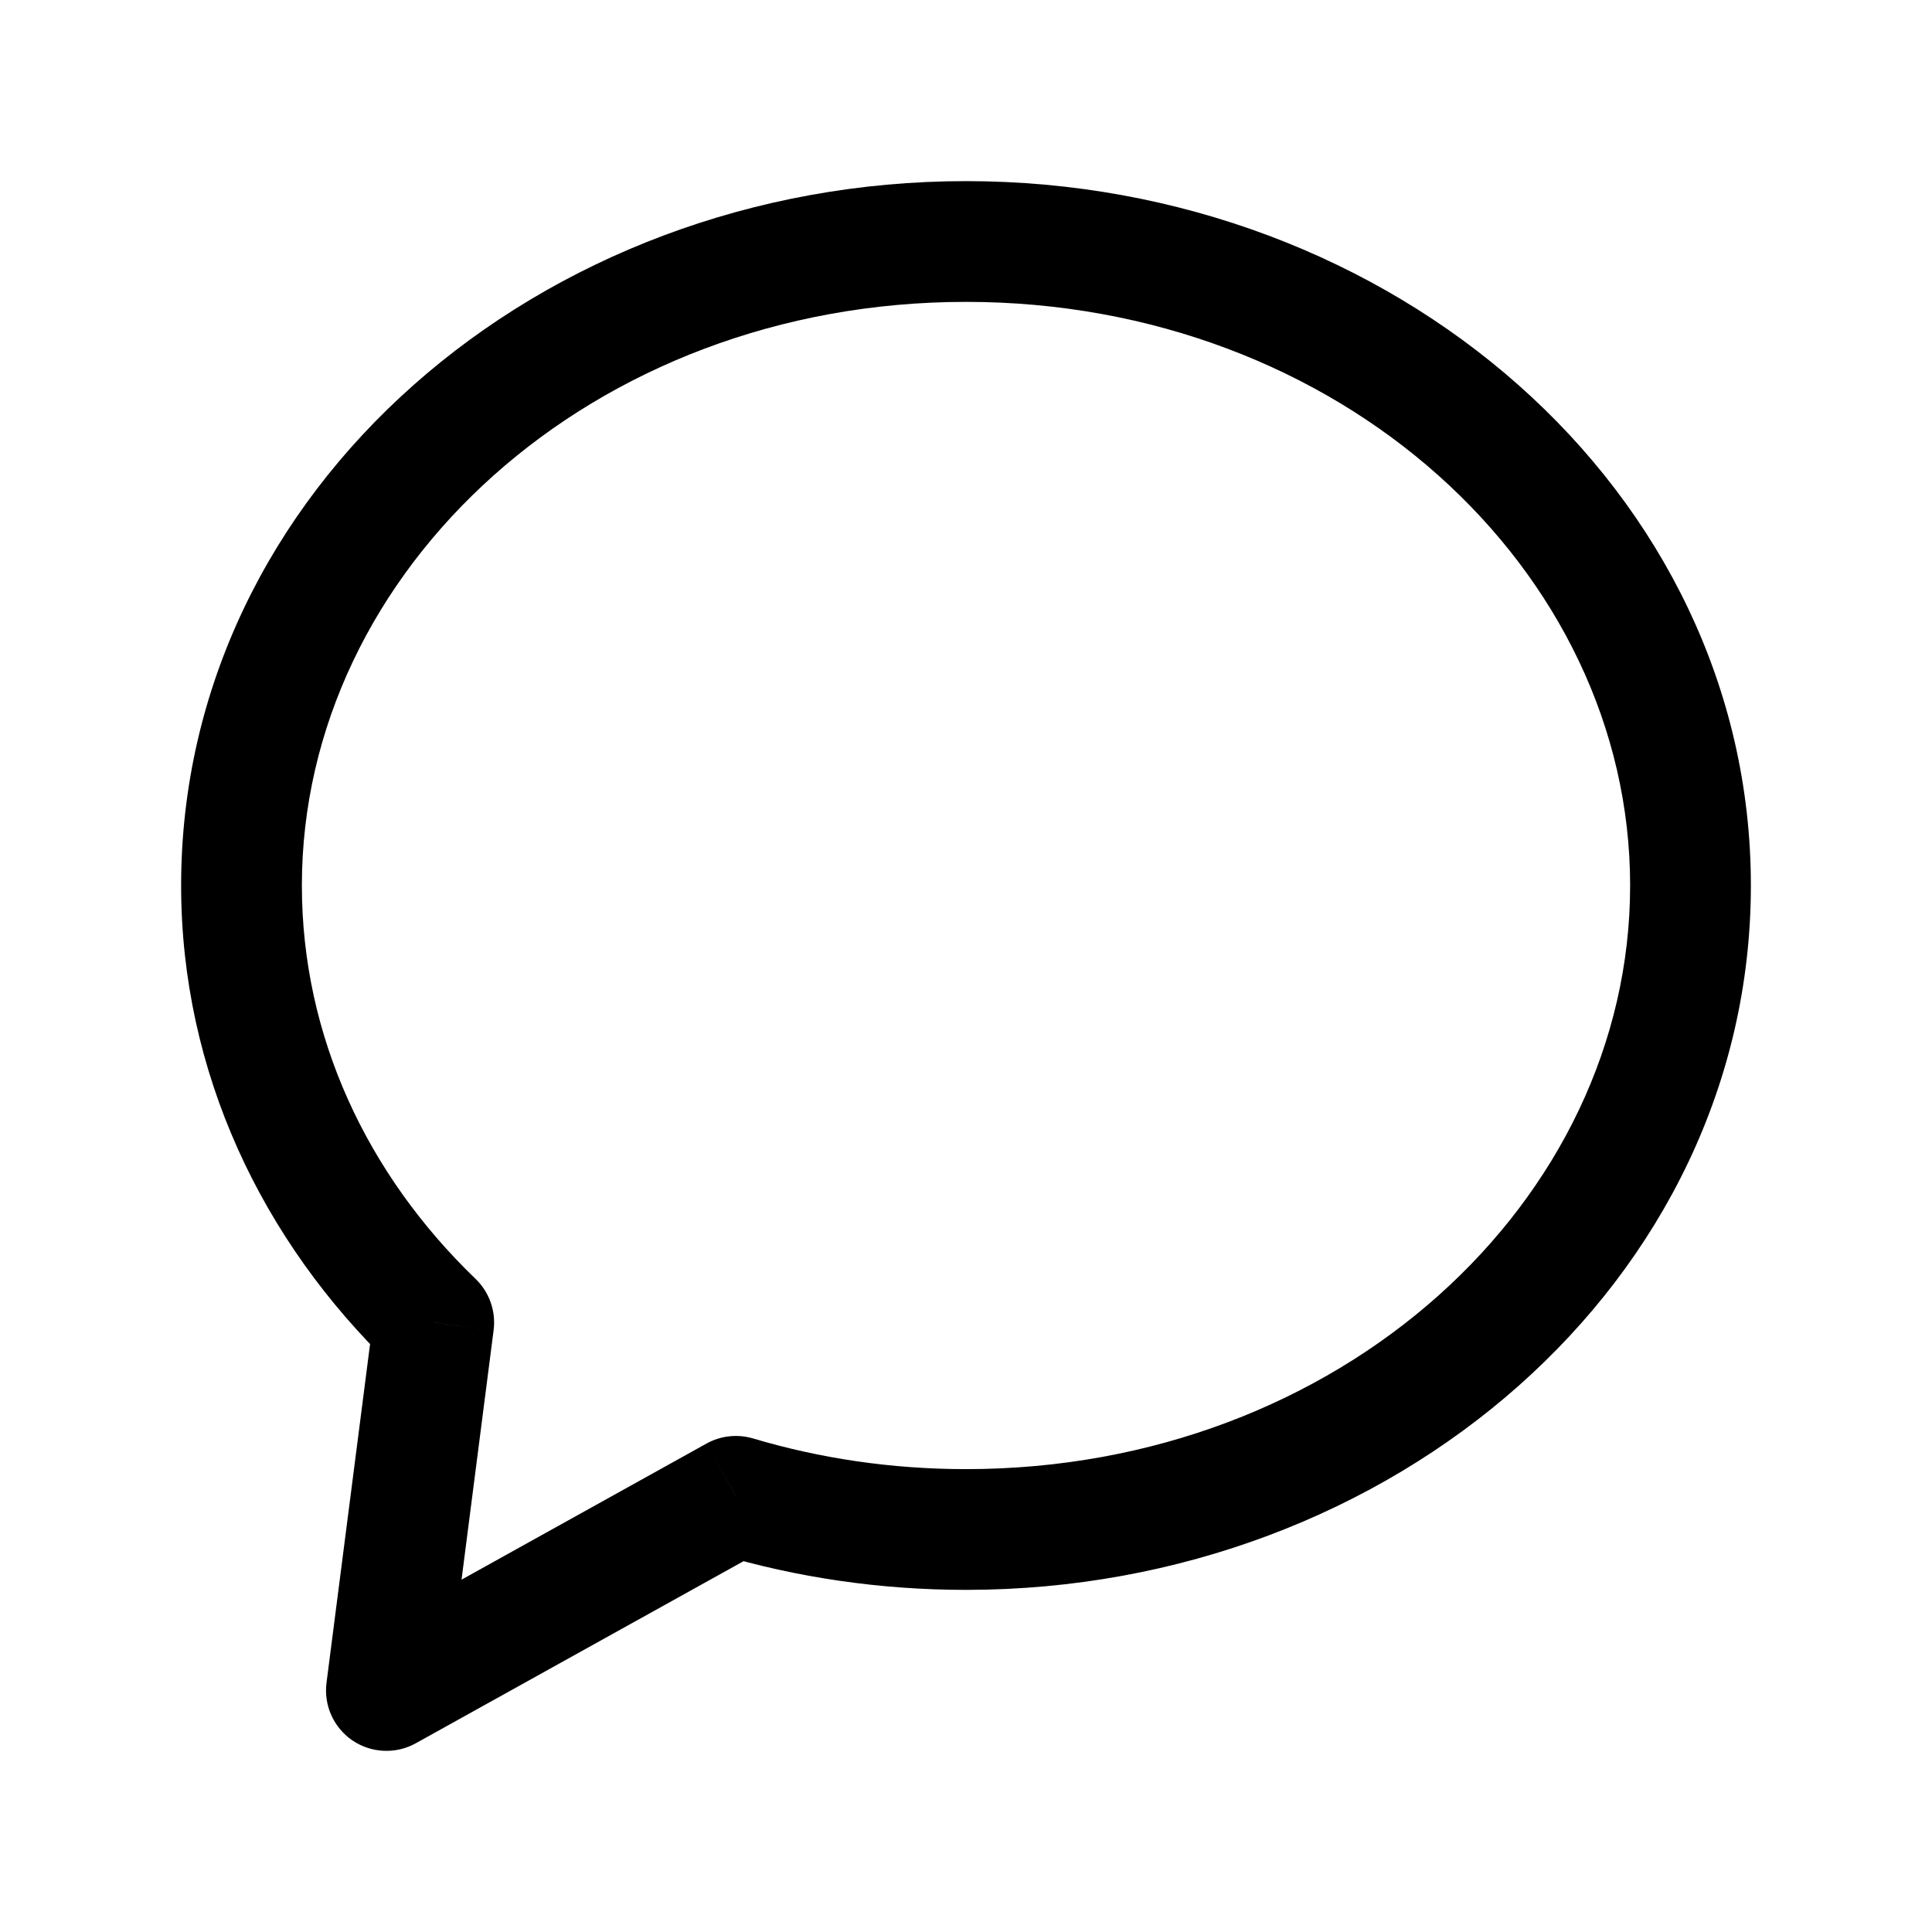
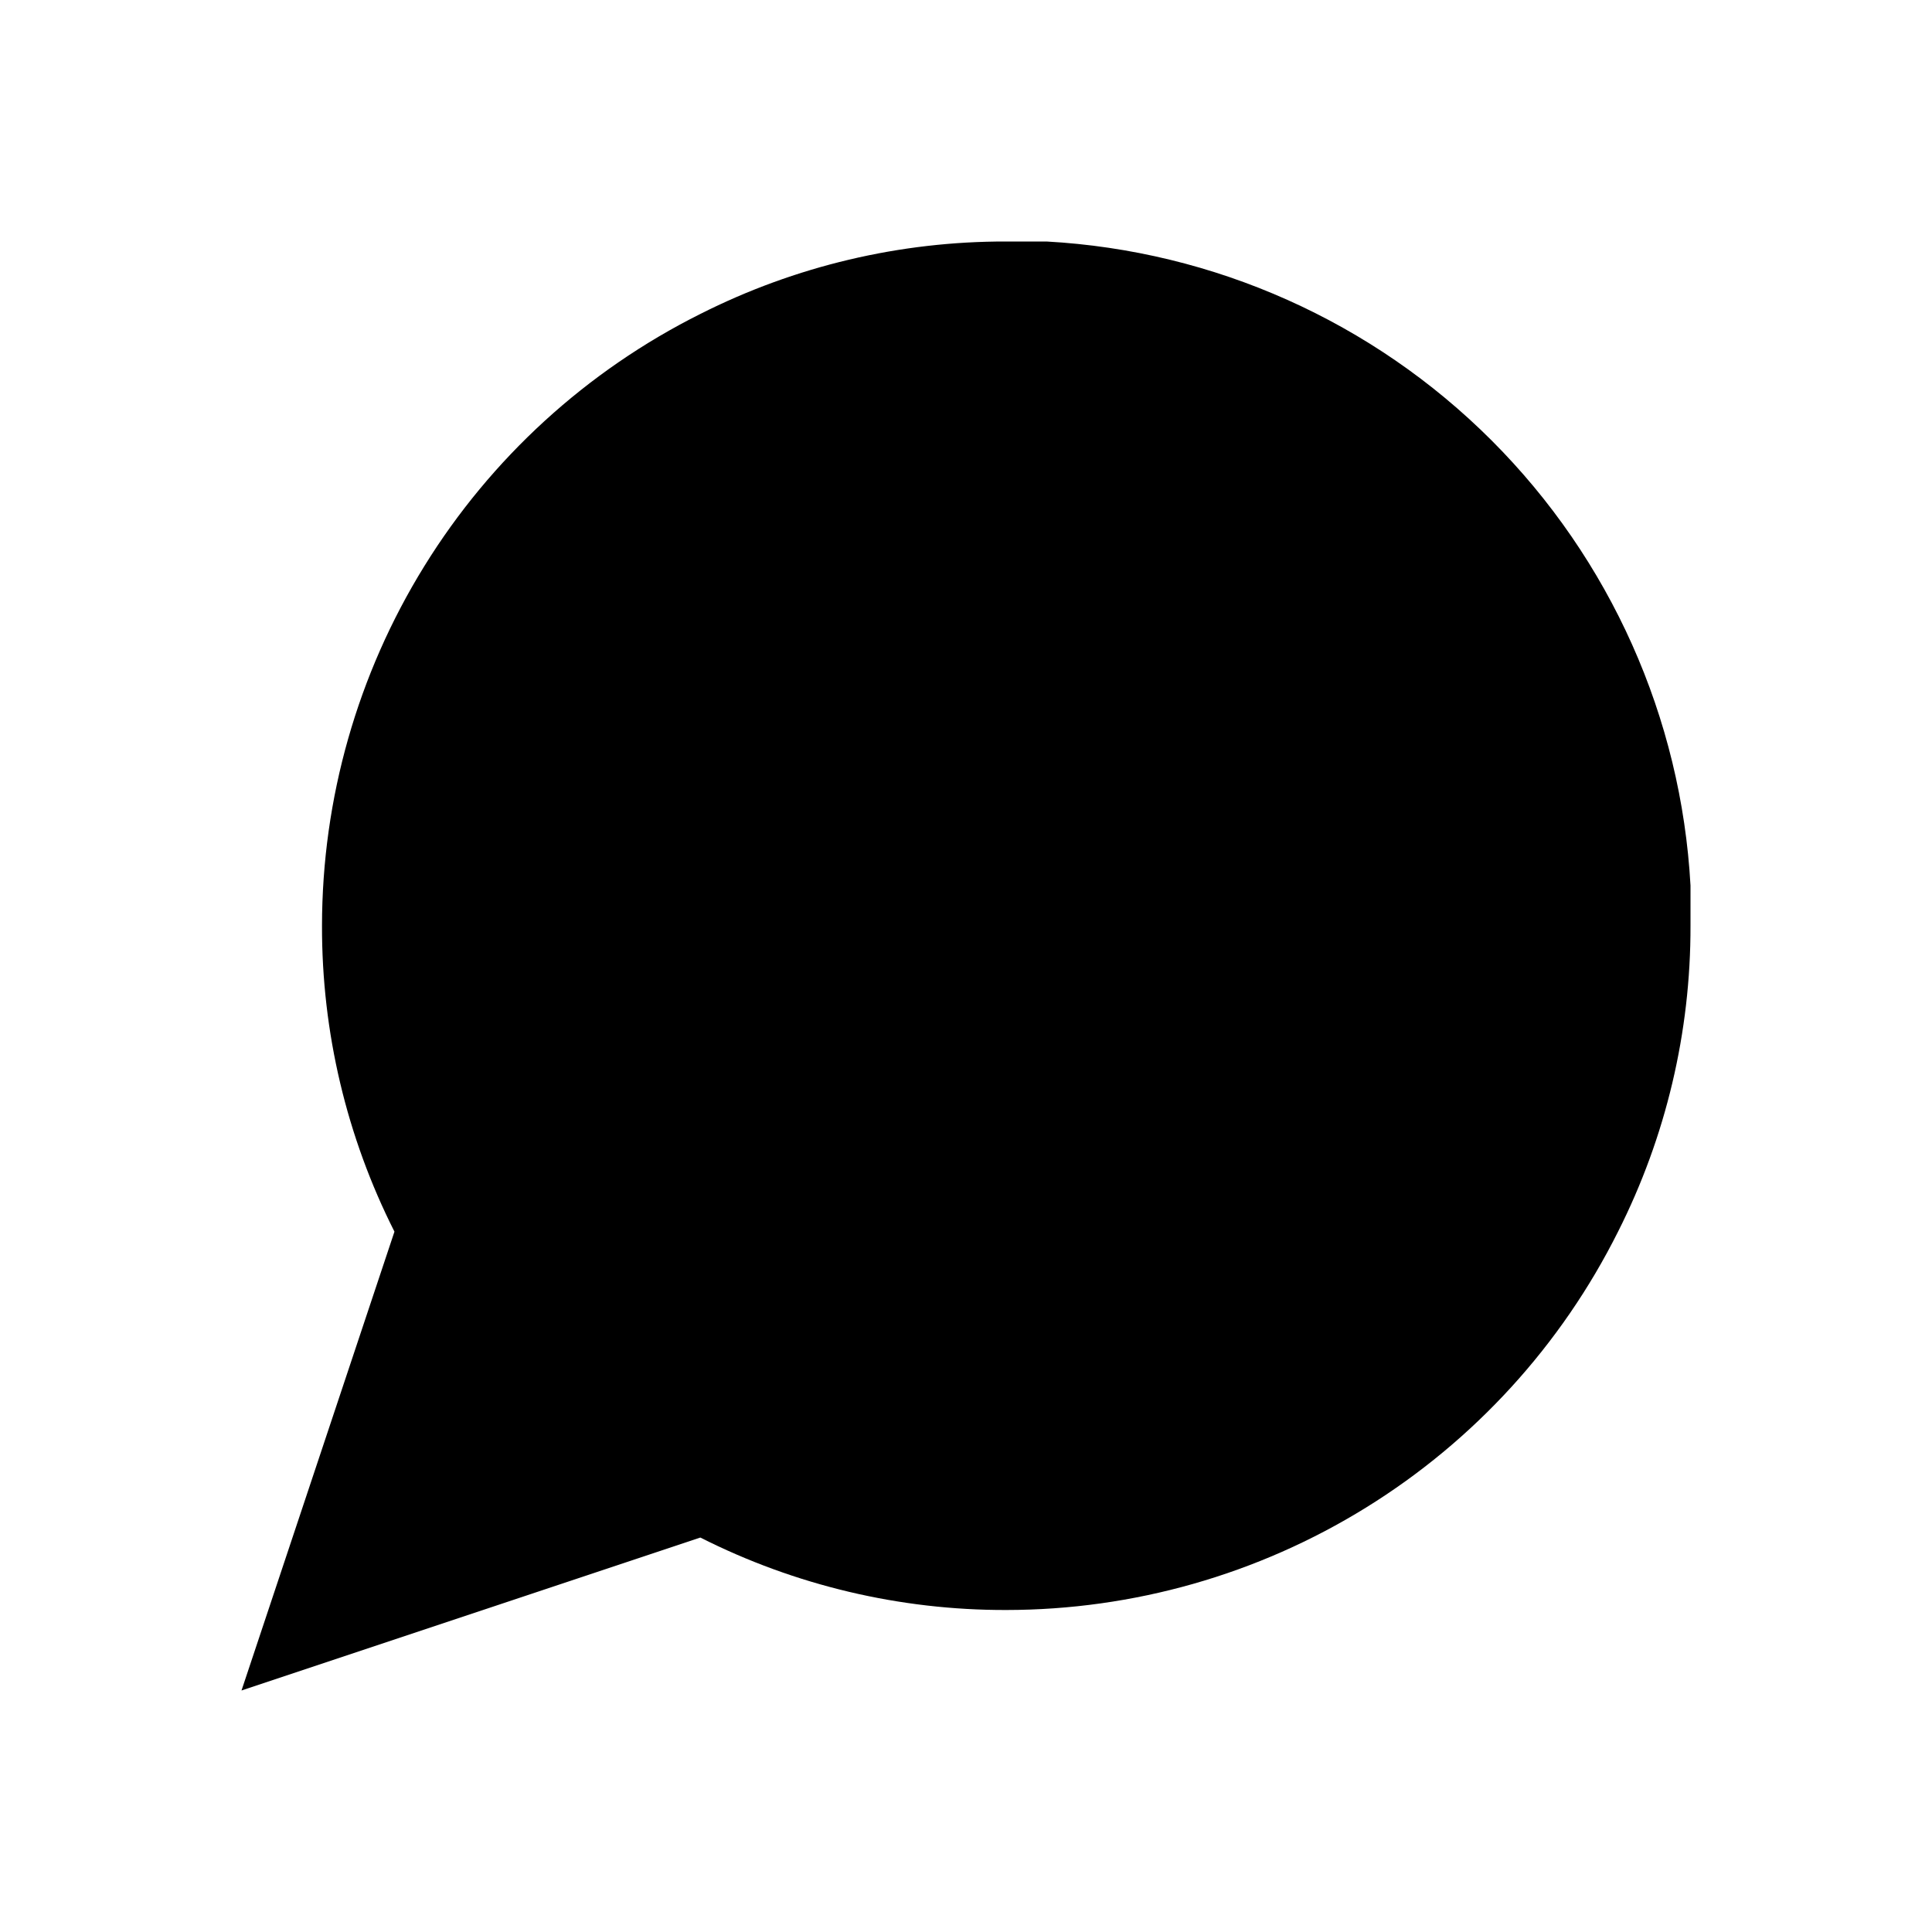
- <svg xmlns="http://www.w3.org/2000/svg" width="16" height="16" viewBox="0 0 24 24" fill="none">
-   <path d="M9.142 18.588L9.355 17.869C9.162 17.812 8.954 17.834 8.777 17.932L9.142 18.588ZM4.8 21L4.056 20.904C4.02 21.185 4.145 21.462 4.379 21.621C4.613 21.779 4.917 21.793 5.164 21.656L4.8 21ZM5.388 16.427L6.132 16.523C6.162 16.288 6.079 16.052 5.908 15.887L5.388 16.427ZM12 19.75C17.299 19.75 21.75 15.913 21.75 11H20.25C20.25 14.924 16.642 18.25 12 18.25V19.75ZM8.928 19.307C9.895 19.595 10.928 19.75 12 19.75V18.25C11.073 18.25 10.184 18.116 9.355 17.869L8.928 19.307ZM5.164 21.656L9.506 19.244L8.777 17.932L4.436 20.344L5.164 21.656ZM4.644 16.332L4.056 20.904L5.544 21.096L6.132 16.523L4.644 16.332ZM2.25 11C2.25 13.319 3.255 15.416 4.868 16.968L5.908 15.887C4.557 14.587 3.75 12.87 3.75 11H2.25ZM12 2.25C6.701 2.25 2.25 6.087 2.25 11H3.75C3.75 7.077 7.358 3.75 12 3.75V2.25ZM21.75 11C21.75 6.087 17.299 2.25 12 2.25V3.75C16.642 3.75 20.25 7.077 20.25 11H21.75Z" fill="black" />
+ <svg xmlns="http://www.w3.org/2000/svg" width="14" height="14" viewBox="0 0 24 24" fill="content">
+   <path d="M20.1 15.3C20.695 14.122 21.003 12.82 21 11.5V11C20.885 8.916 20.005 6.947 18.529 5.471C17.053 3.995 15.084 3.115 13 3H12.5C11.18 2.997 9.878 3.305 8.7 3.9C7.288 4.606 6.101 5.69 5.271 7.033C4.441 8.375 4.001 9.922 4 11.5C3.997 12.82 4.305 14.122 4.9 15.3L3 21L8.7 19.1C9.878 19.695 11.18 20.003 12.5 20C14.078 19.999 15.625 19.559 16.967 18.729C18.31 17.899 19.394 16.712 20.1 15.3Z" stroke="content" stroke-width="2" stroke-linecap="round" stroke-linejoin="round" />
</svg>
